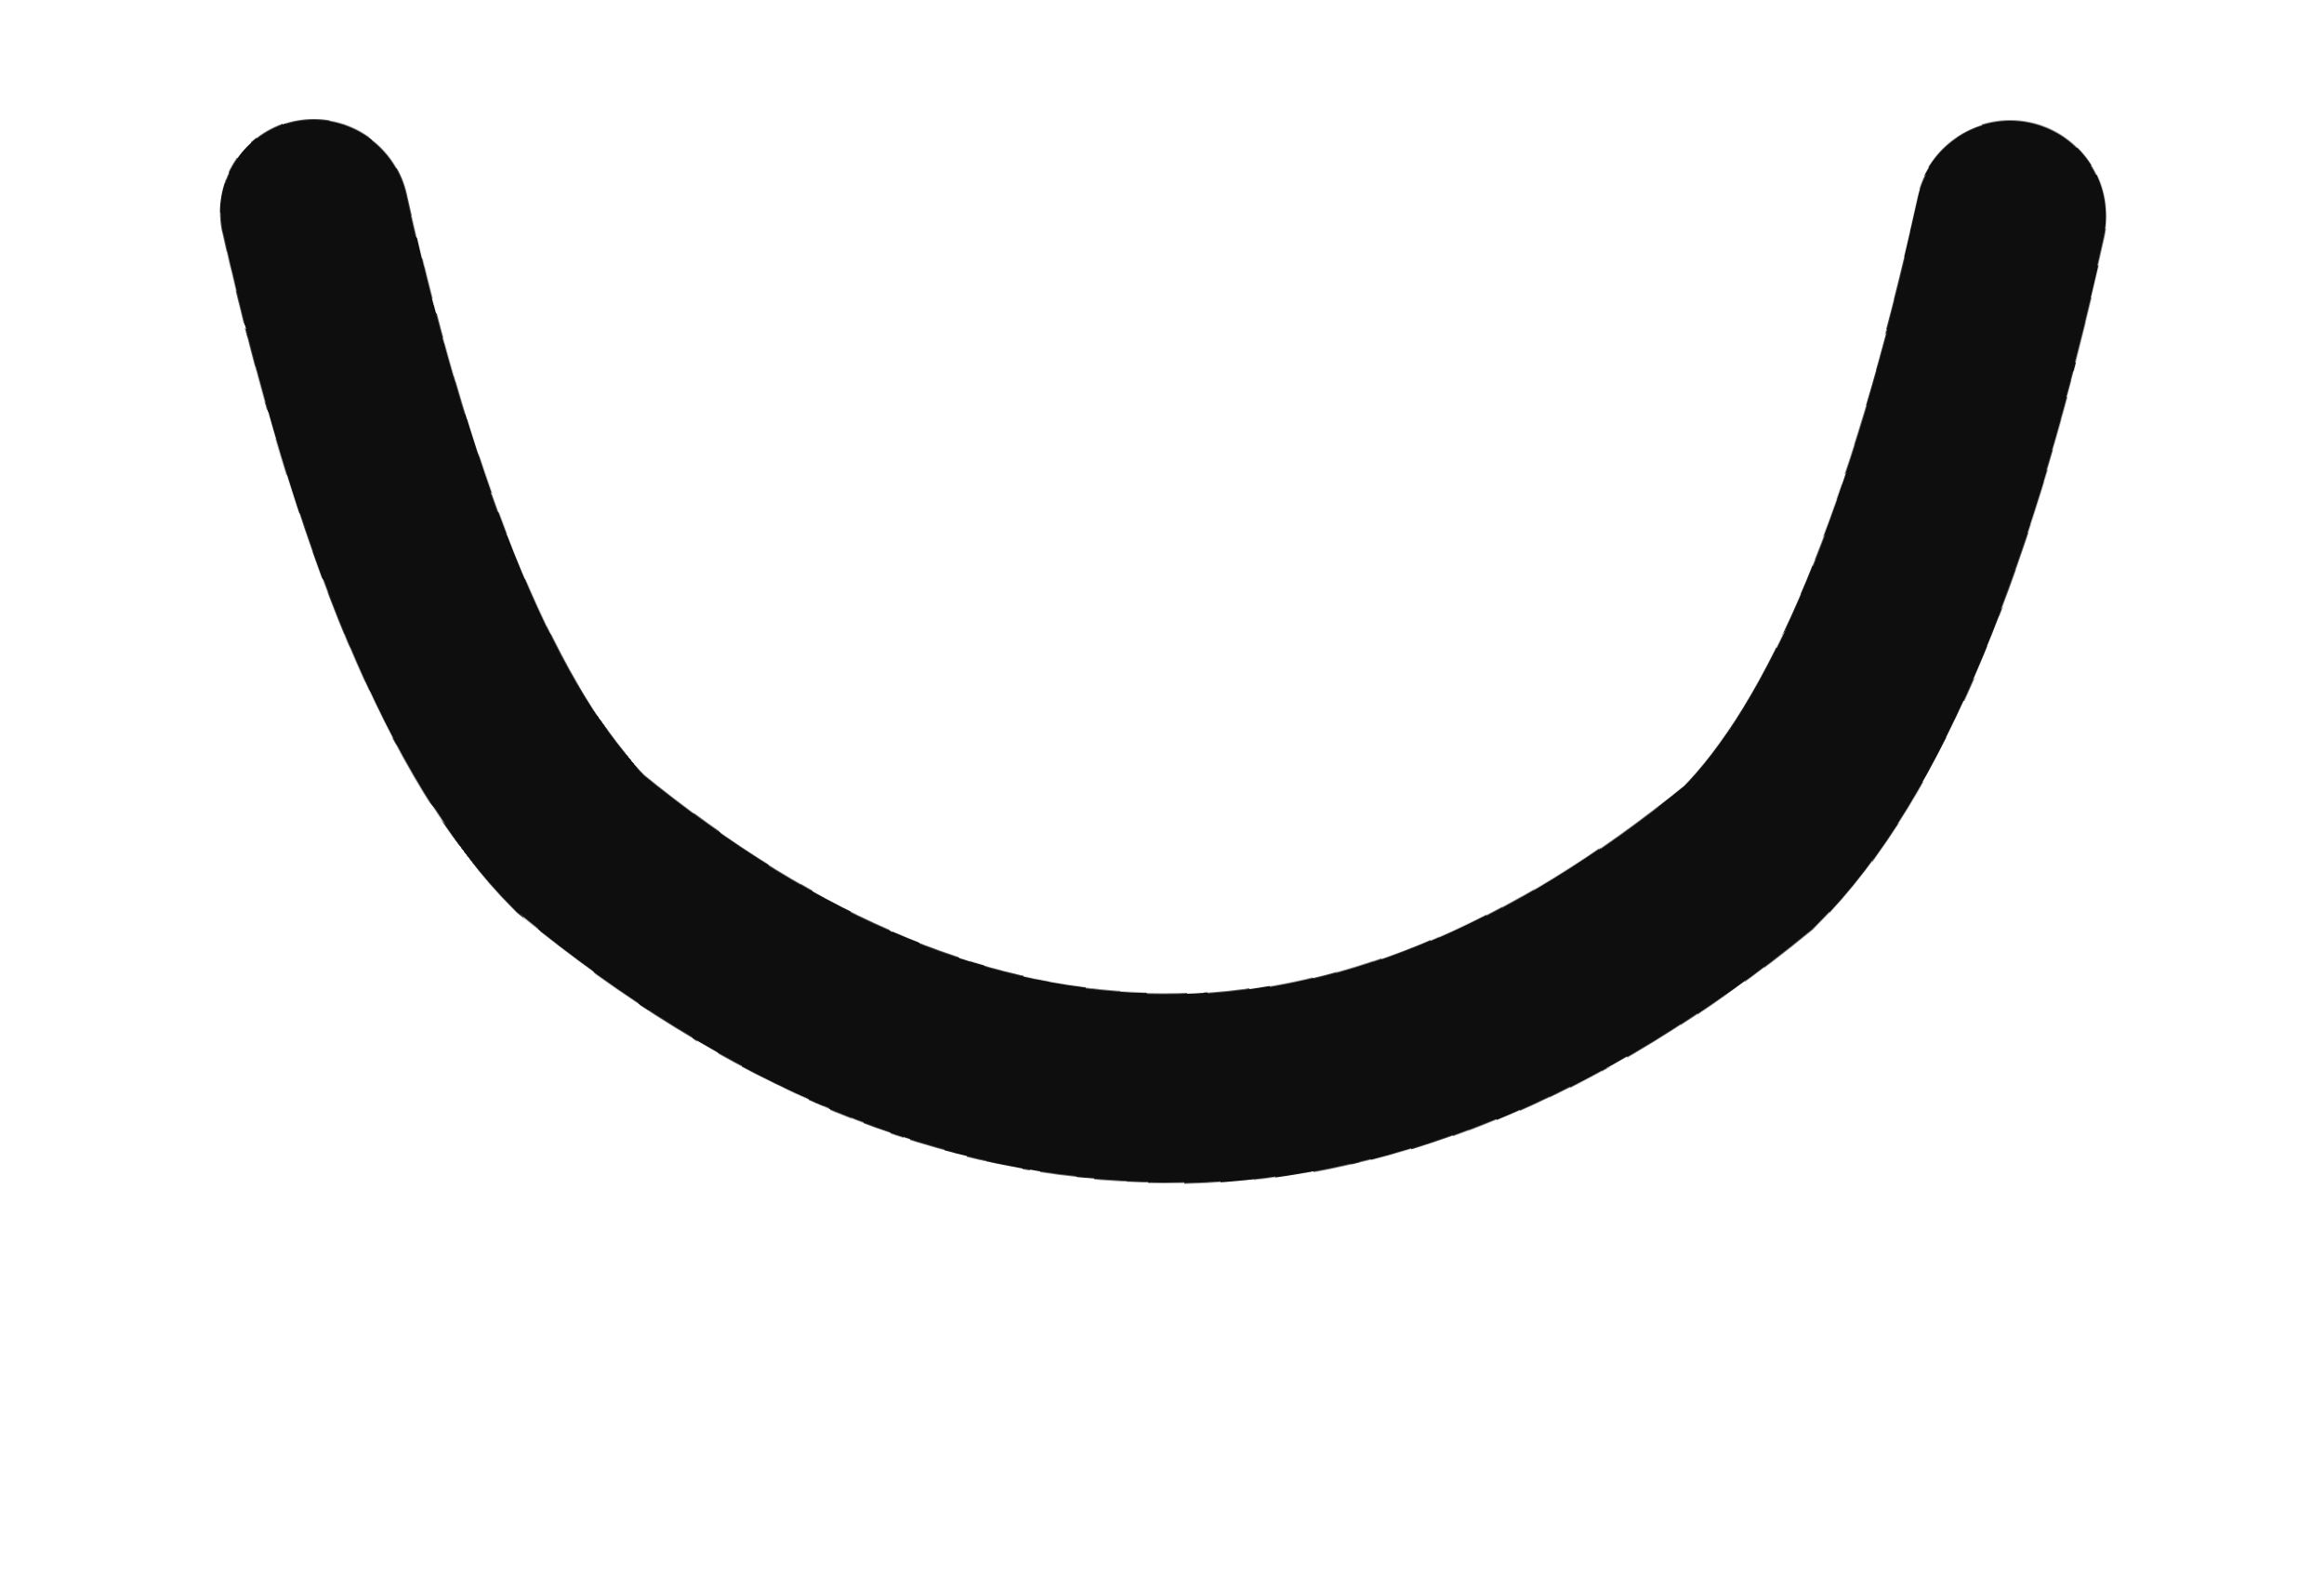
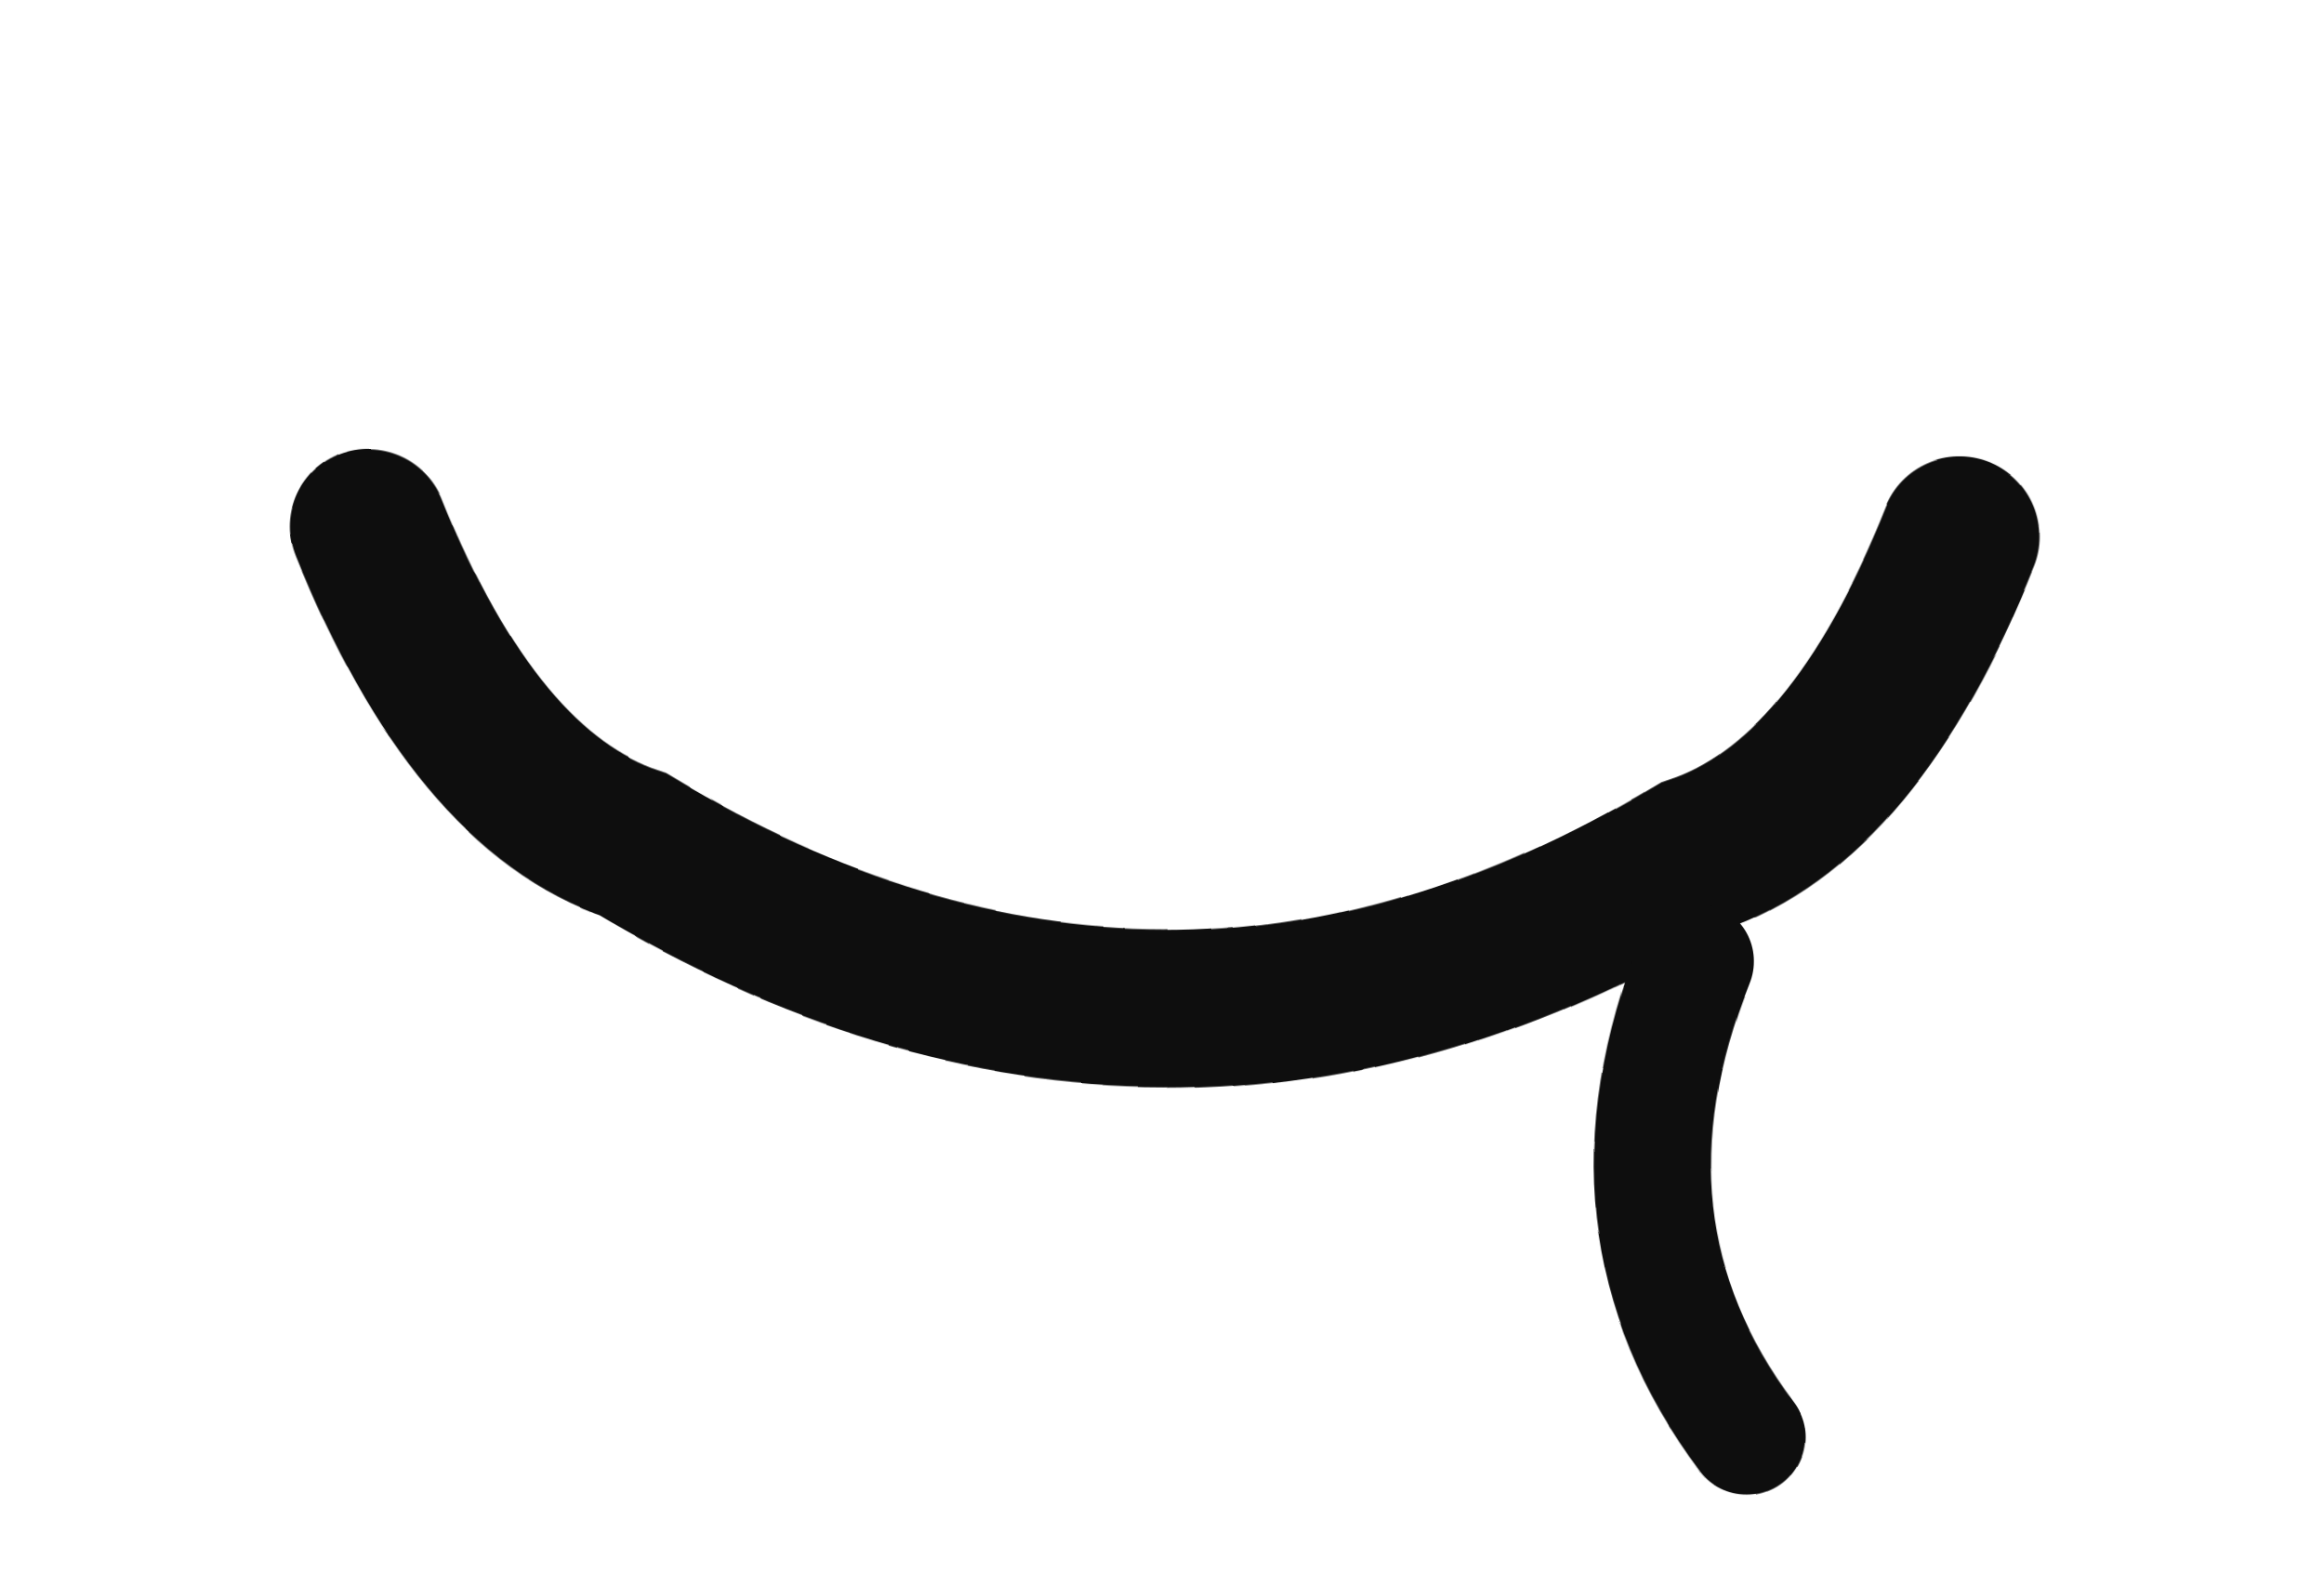
<svg xmlns="http://www.w3.org/2000/svg" viewBox="0 0 44 30" width="44" height="30">
  <defs>
    <filter id="ink" x="-30%" y="-30%" width="160%" height="160%">
      <feTurbulence type="fractalNoise" baseFrequency="0.02" numOctaves="1" seed="3" result="n" />
-       <feDisplacementMap in="SourceGraphic" in2="n" scale="1.4" xChannelSelector="R" yChannelSelector="G" />
+       <feDisplacementMap in="SourceGraphic" in2="n" scale="1.2" xChannelSelector="R" yChannelSelector="G" />
    </filter>
  </defs>
  <g filter="url(#ink)">
-     <path d="M6 4 Q8 13 11 16 Q22 25 33 16 Q36 13 38 4" fill="none" stroke="#0e0e0e" stroke-width="3.6" stroke-linecap="round" />
+     <path d="M7 10 Q9 15 12 16 Q22 22 32 16 Q35 15 37 10" fill="none" stroke="#0e0e0e" stroke-width="3" stroke-linecap="round" />
+     <path d="M32 18 Q30 23 33 27" fill="none" stroke="#0e0e0e" stroke-width="2.2" stroke-linecap="round" />
  </g>
</svg>
